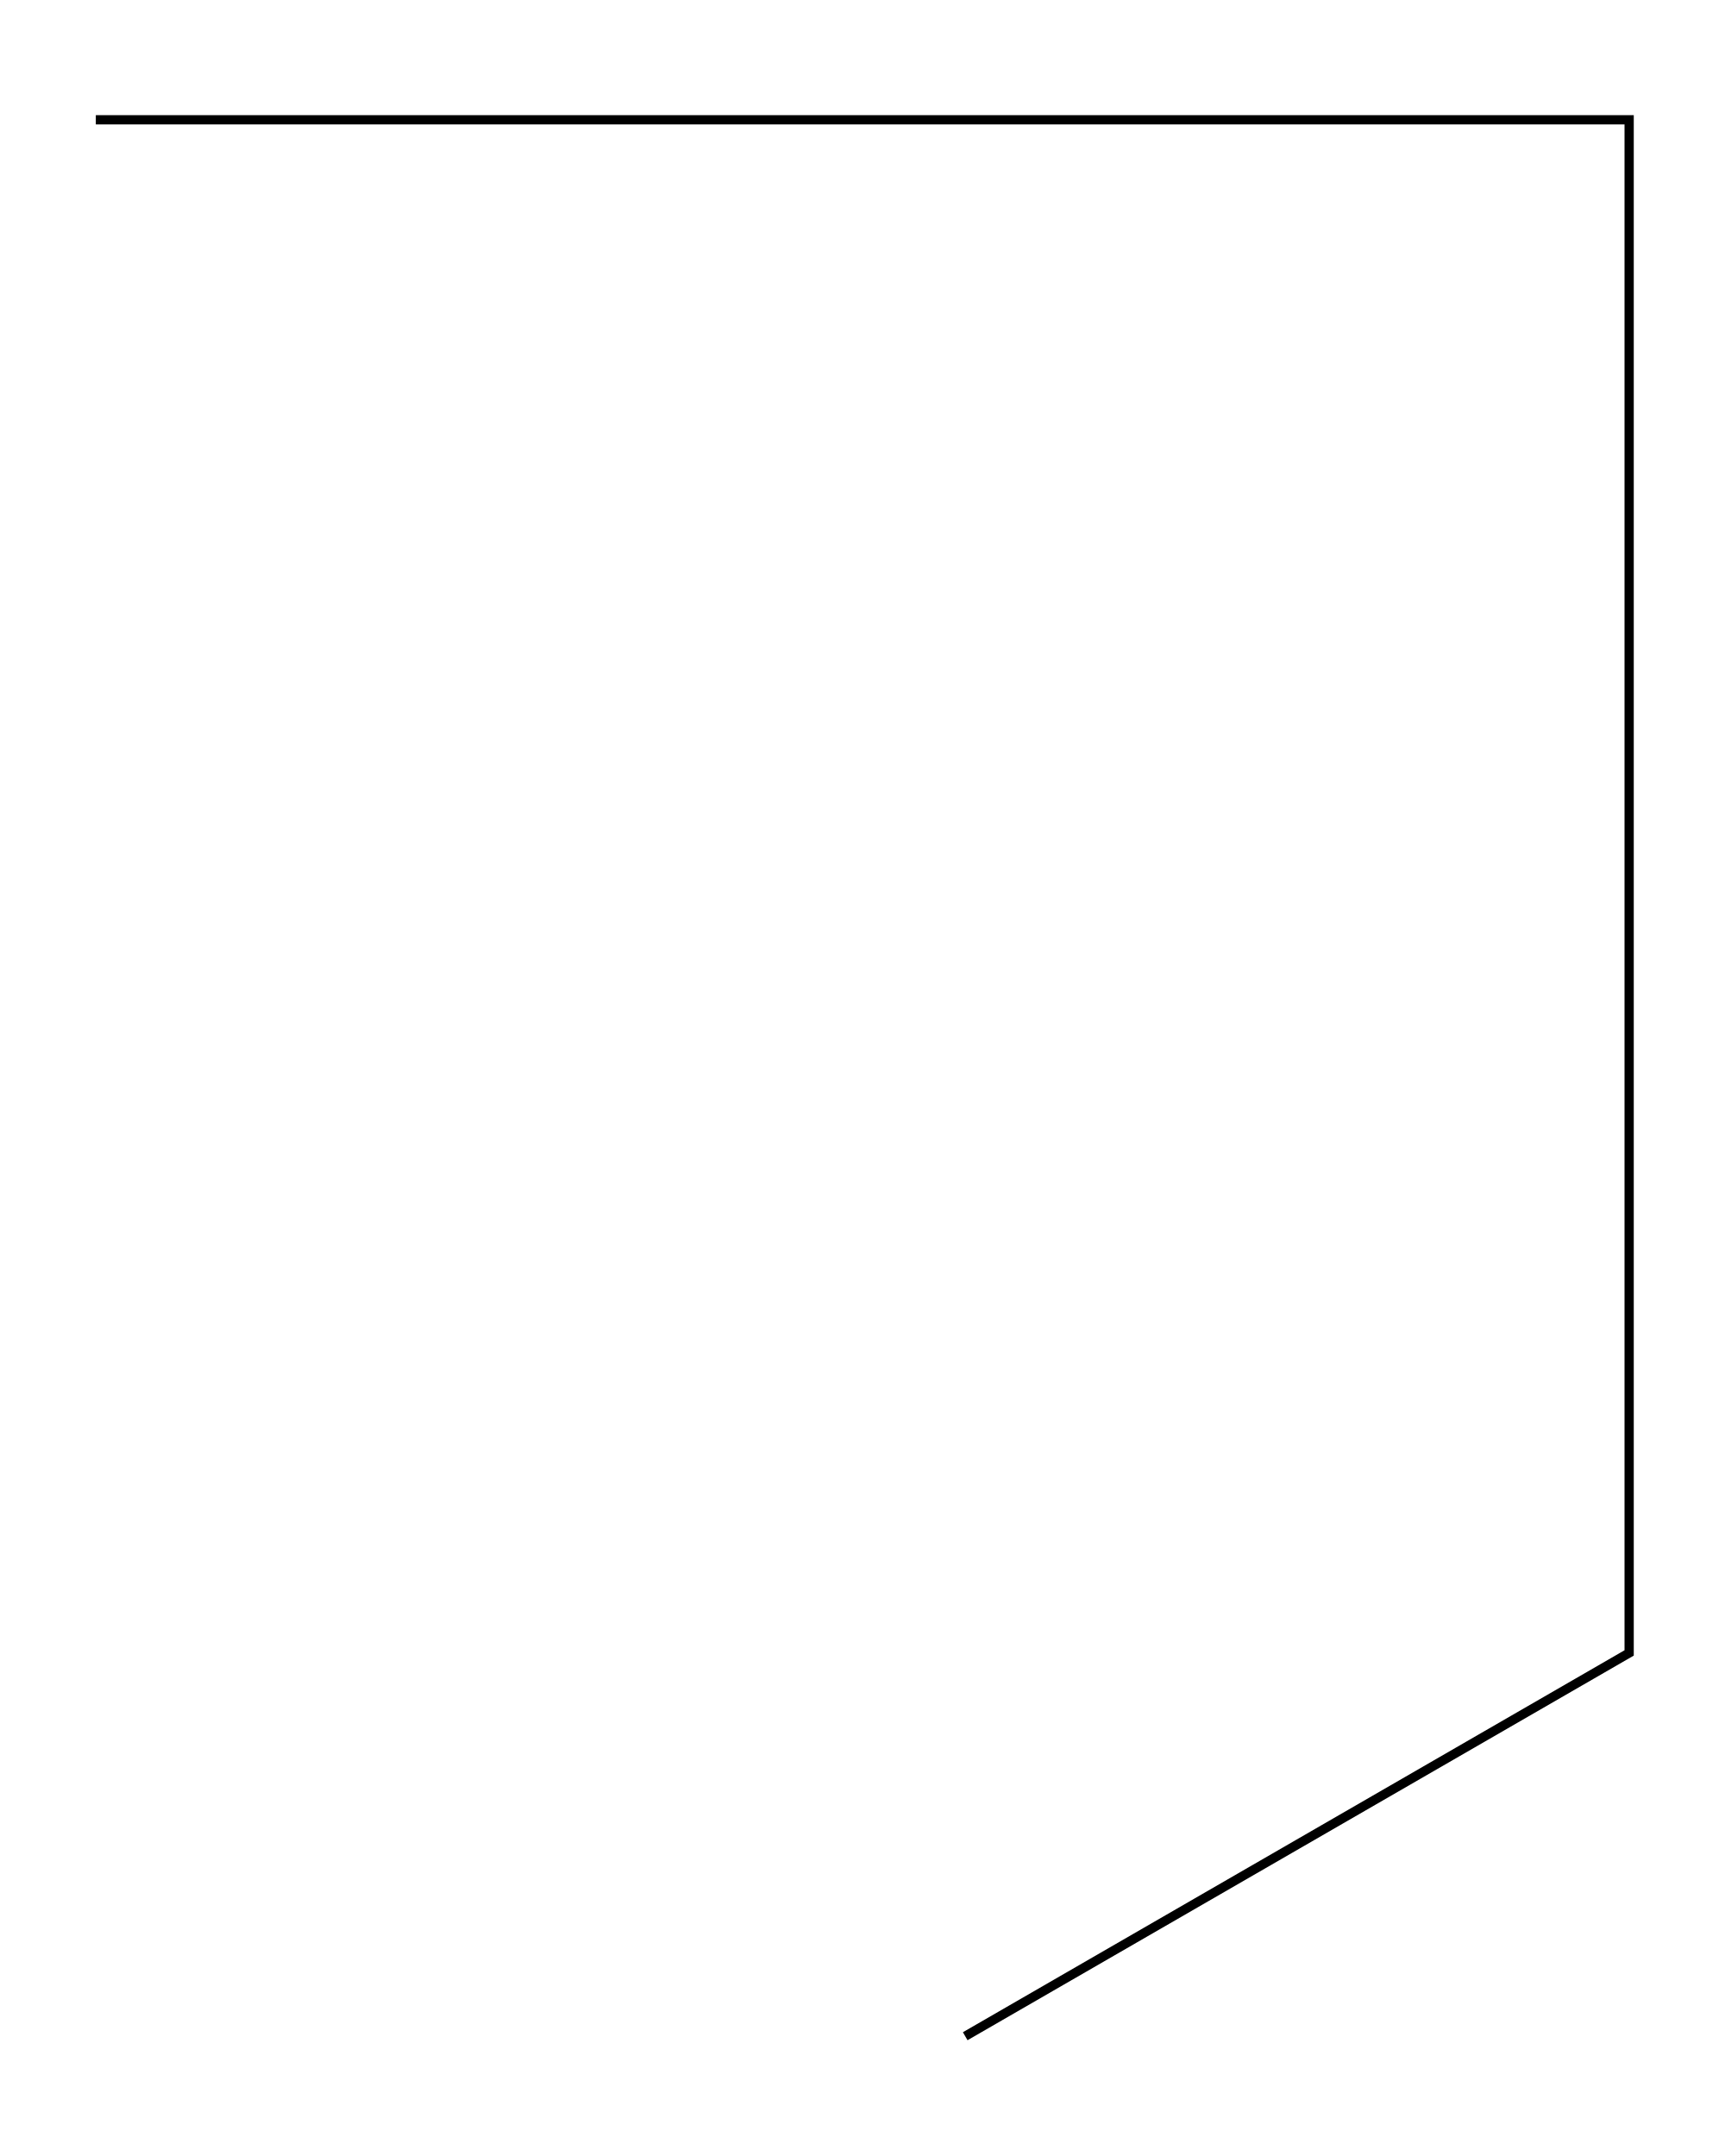
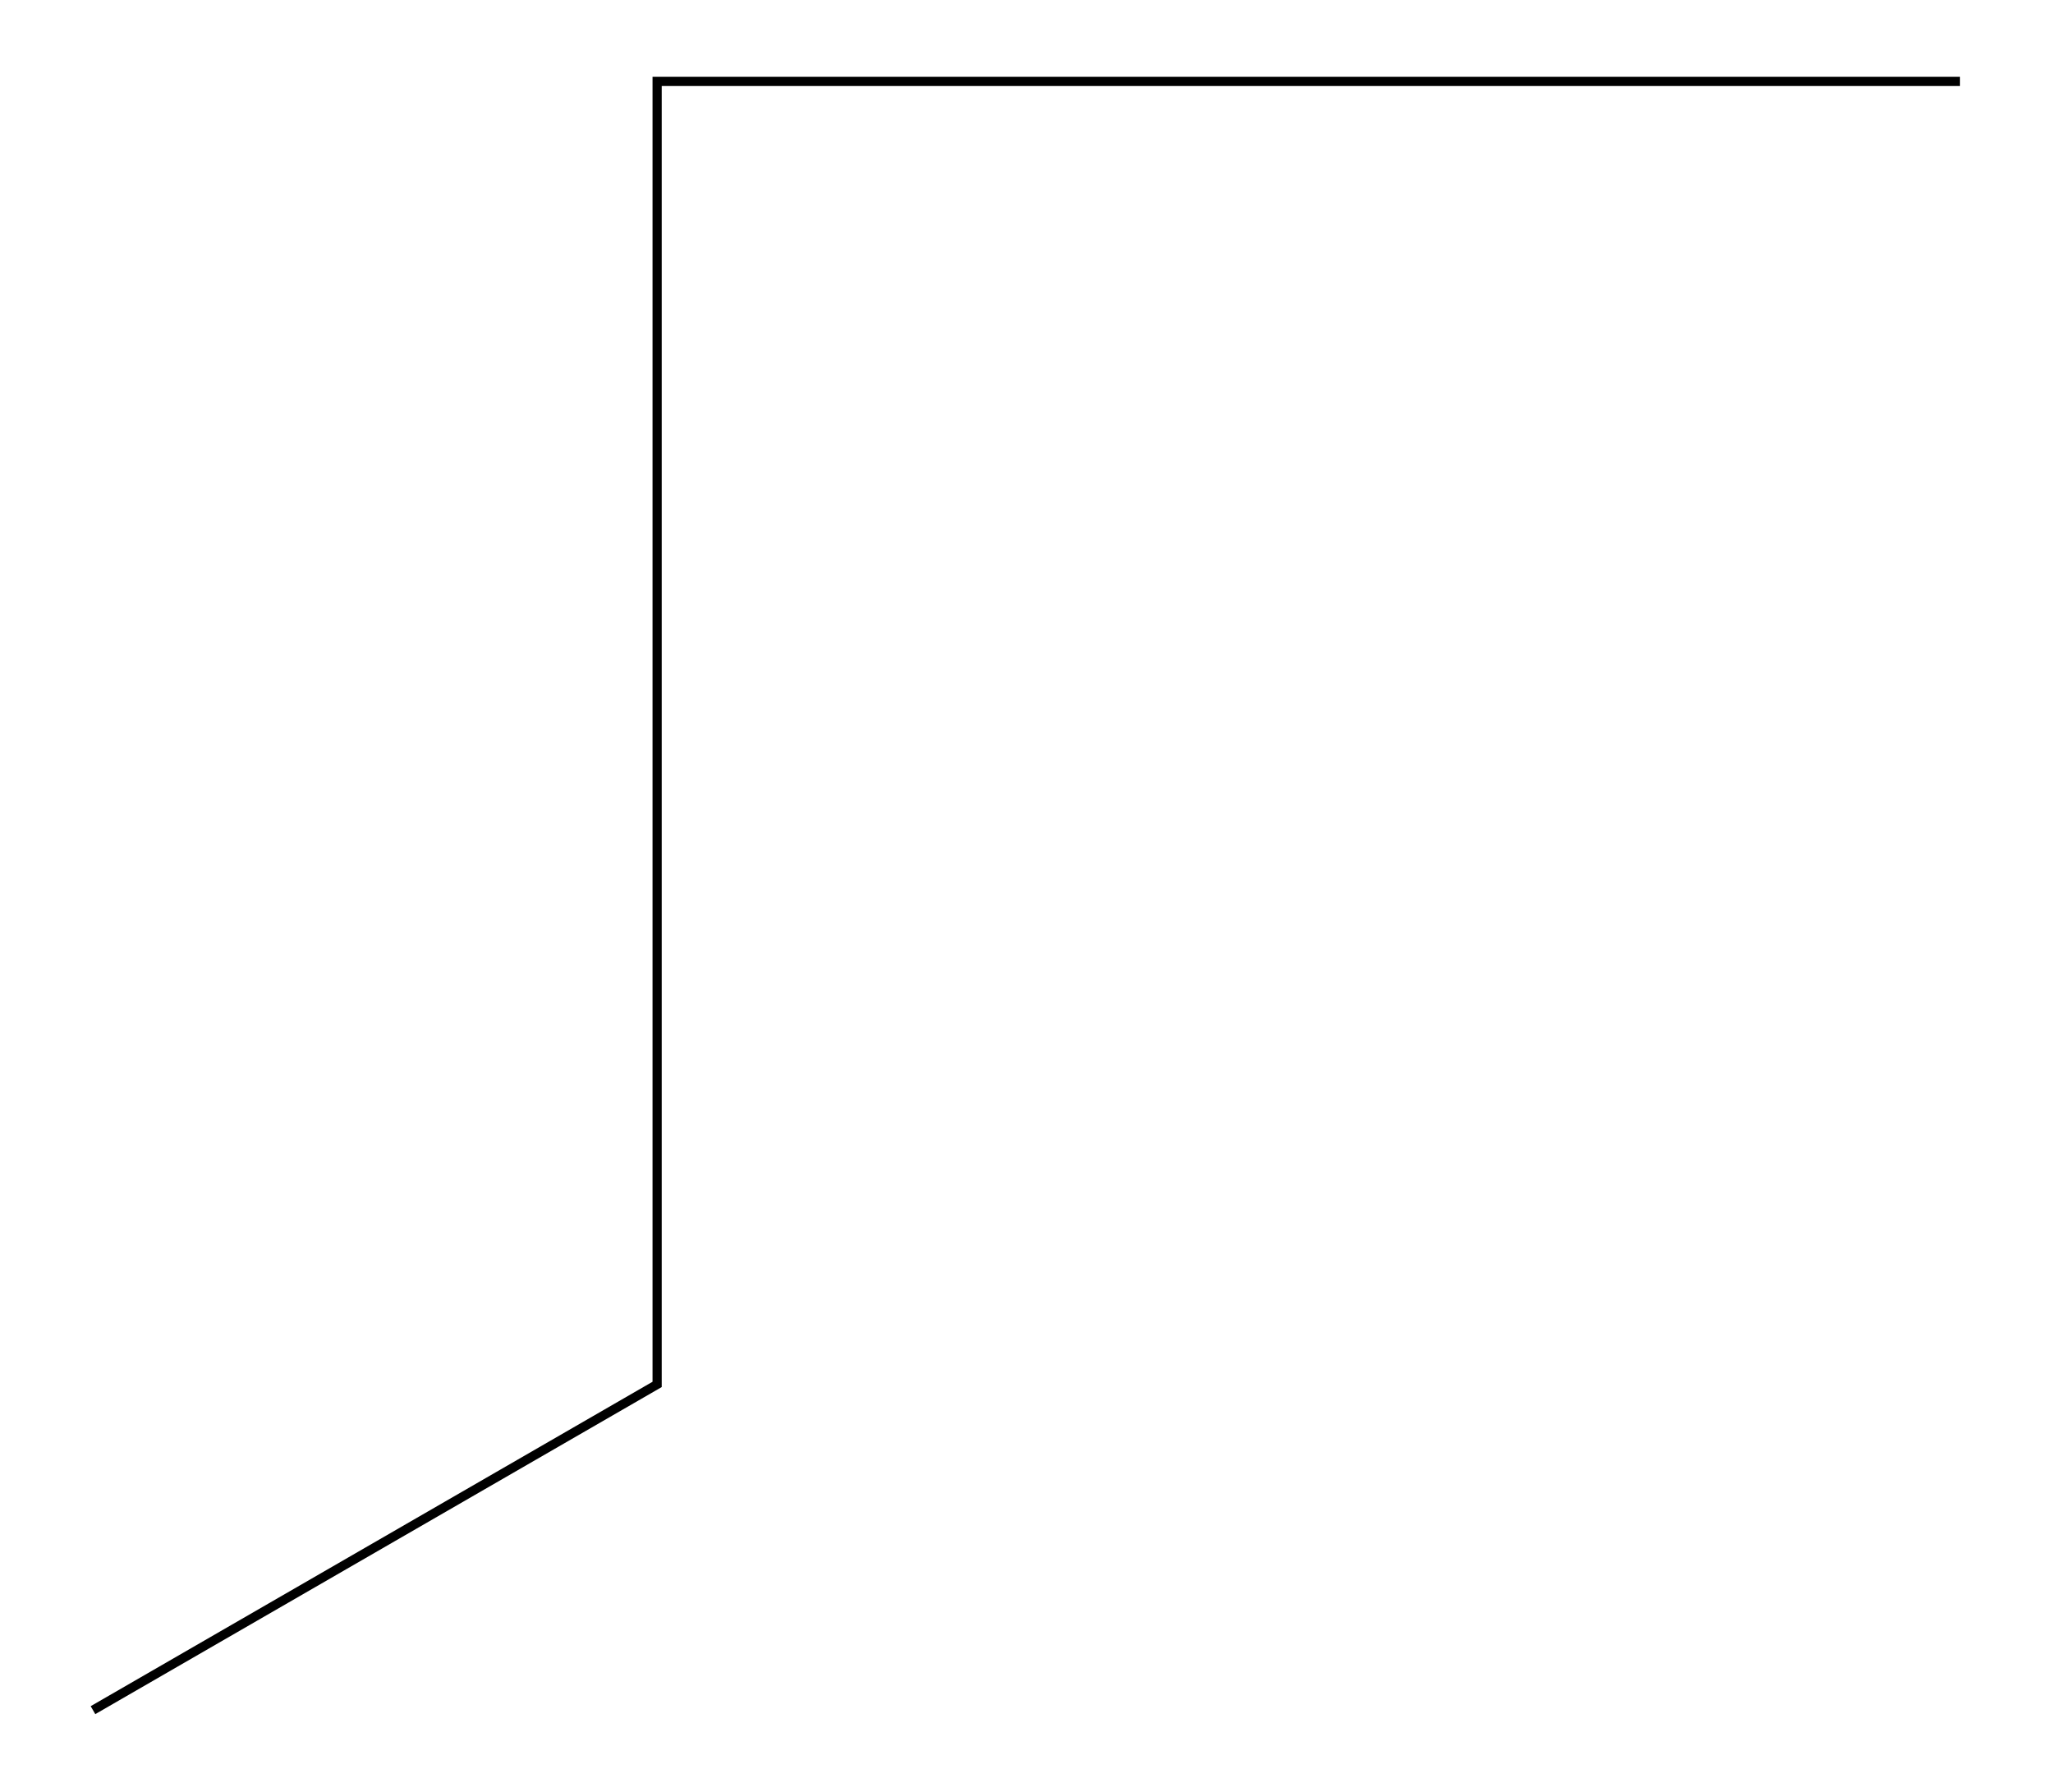
- <svg xmlns="http://www.w3.org/2000/svg" width="80.0" height="100.0" viewBox="-50.359 -5.000 90.000 110.000">
+ <svg xmlns="http://www.w3.org/2000/svg" width="114.6" height="100.0" viewBox="-5.000 -5.000 124.641 110.000">
  <g fill="none" stroke="black" stroke-width="0.006%" transform="translate(0, 100) scale(80, -80)">
-     <polyline points="0.000,0.000 0.433,0.250 0.433,1.250 -0.567,1.250" />
+     <polyline points="0.000,0.000 0.433,0.250 0.433,1.250 1.433,1.250" />
  </g>
</svg>
